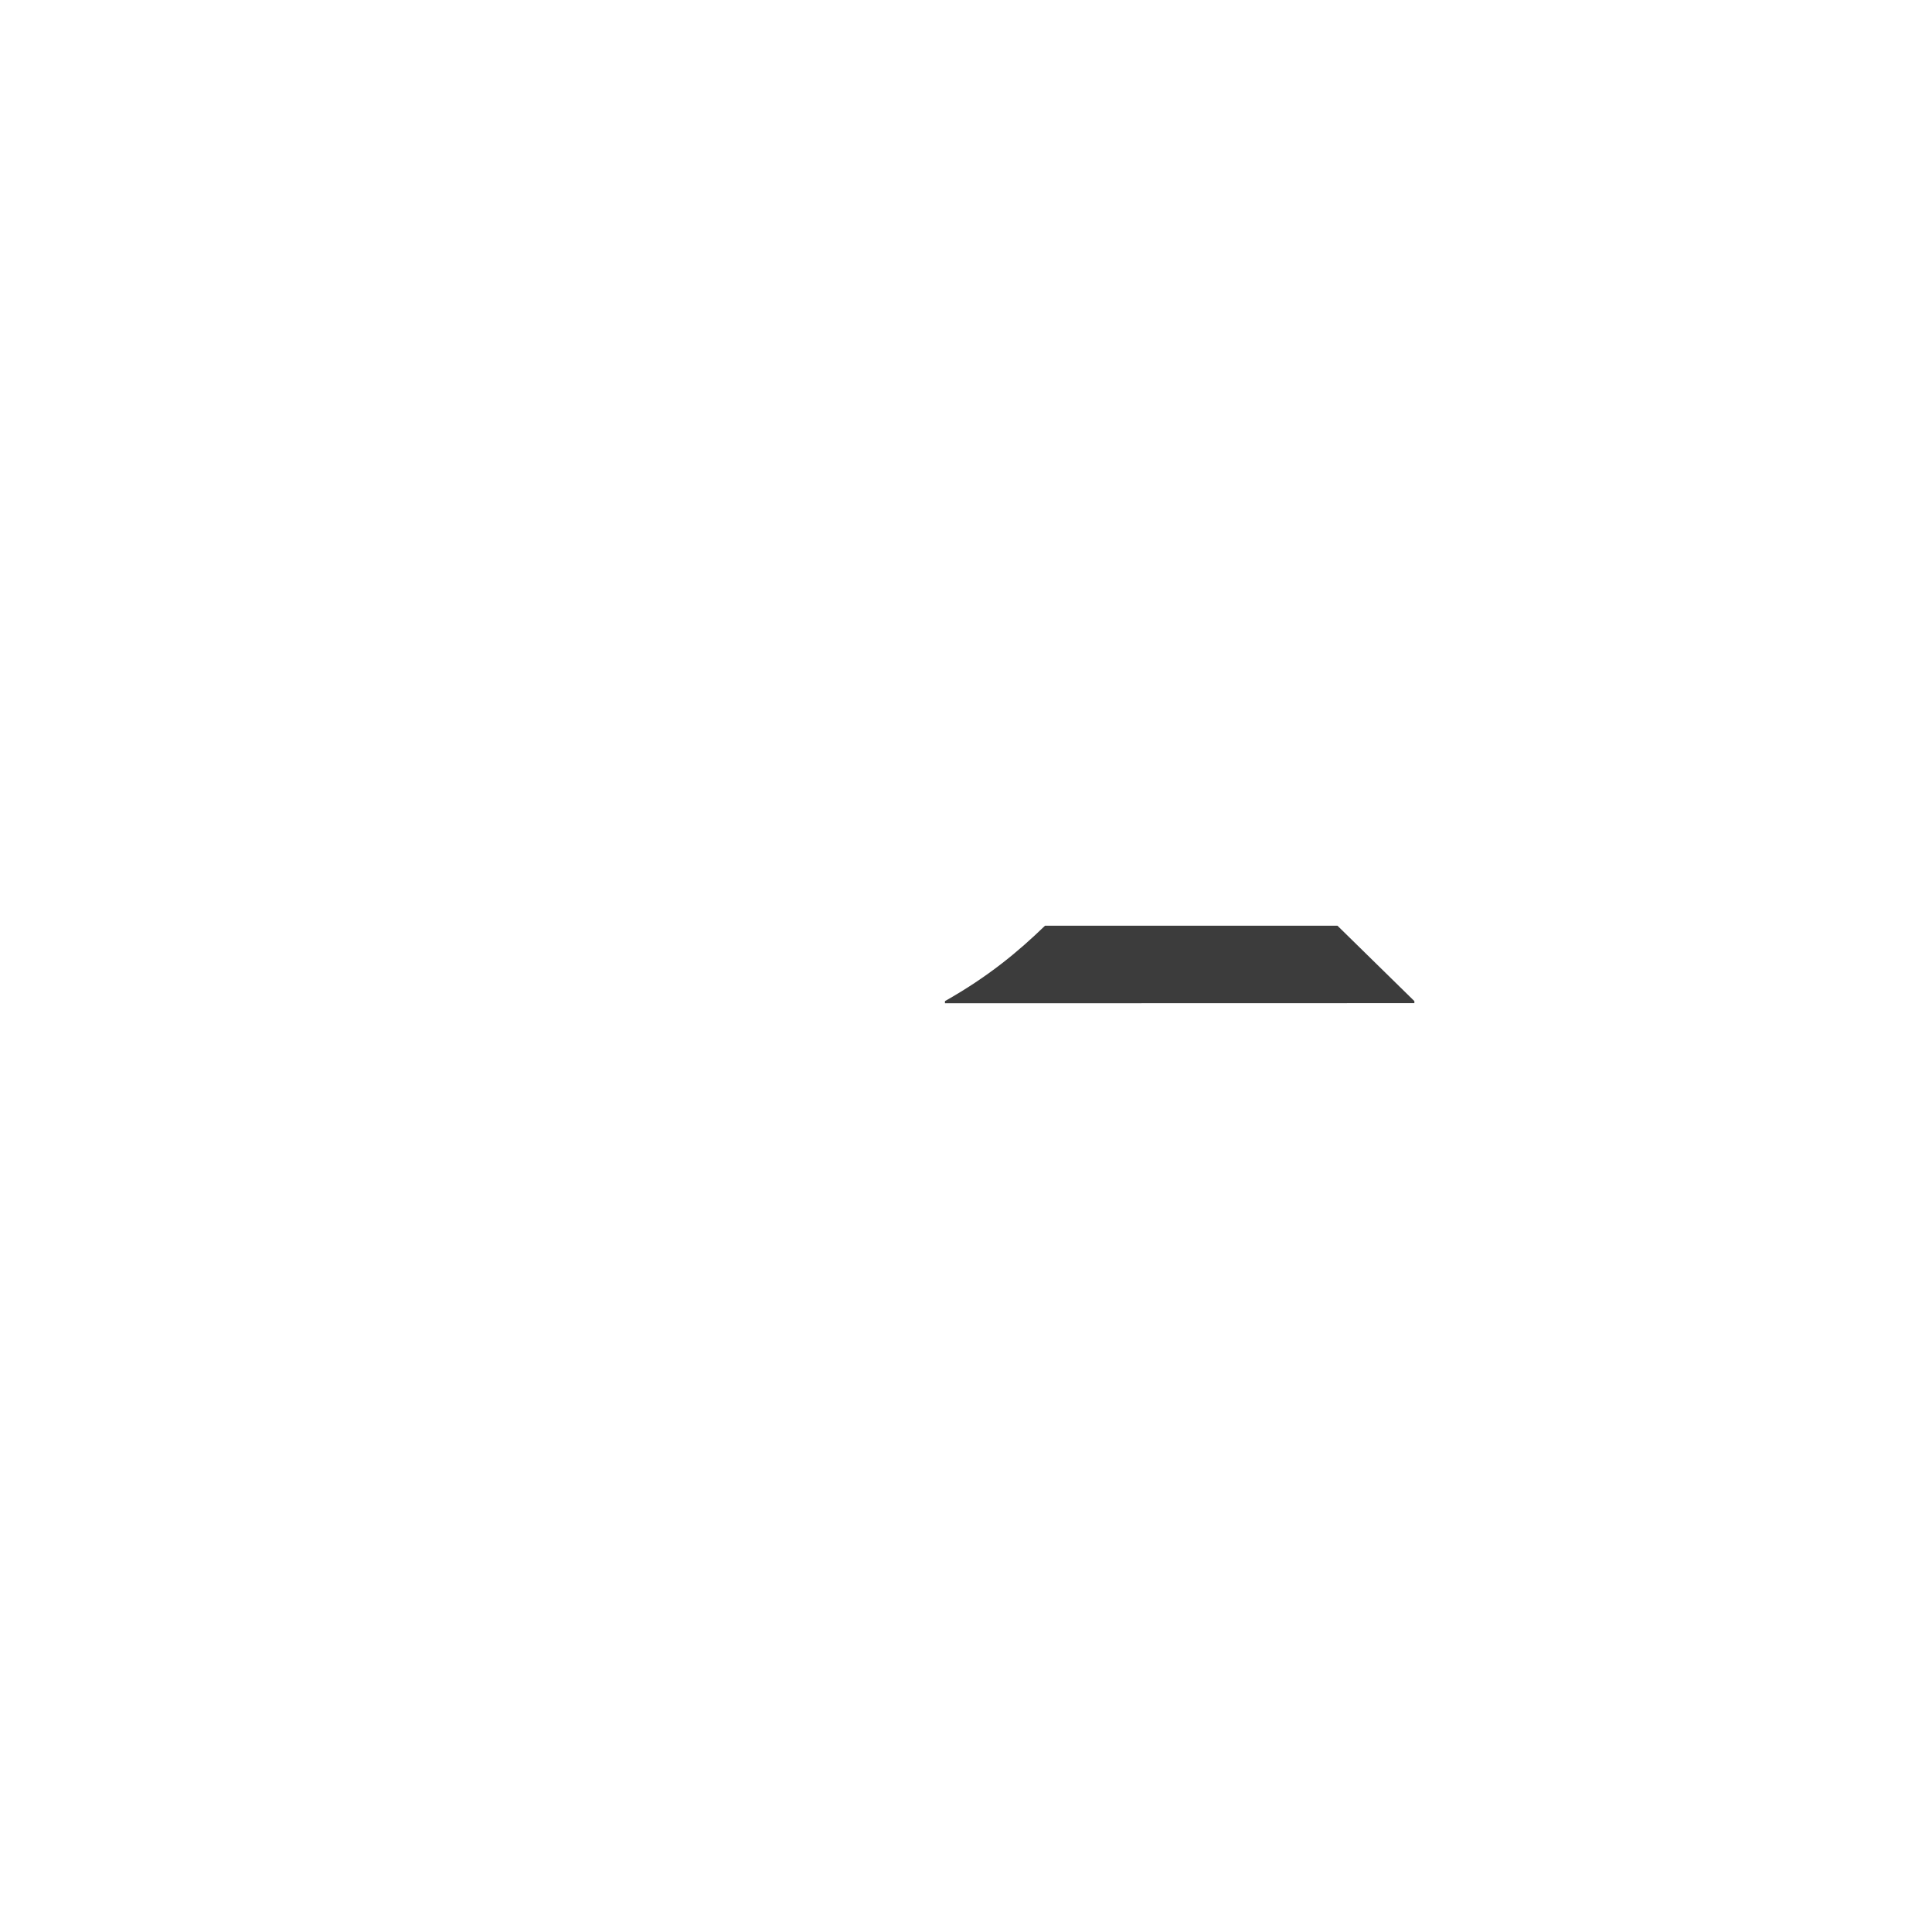
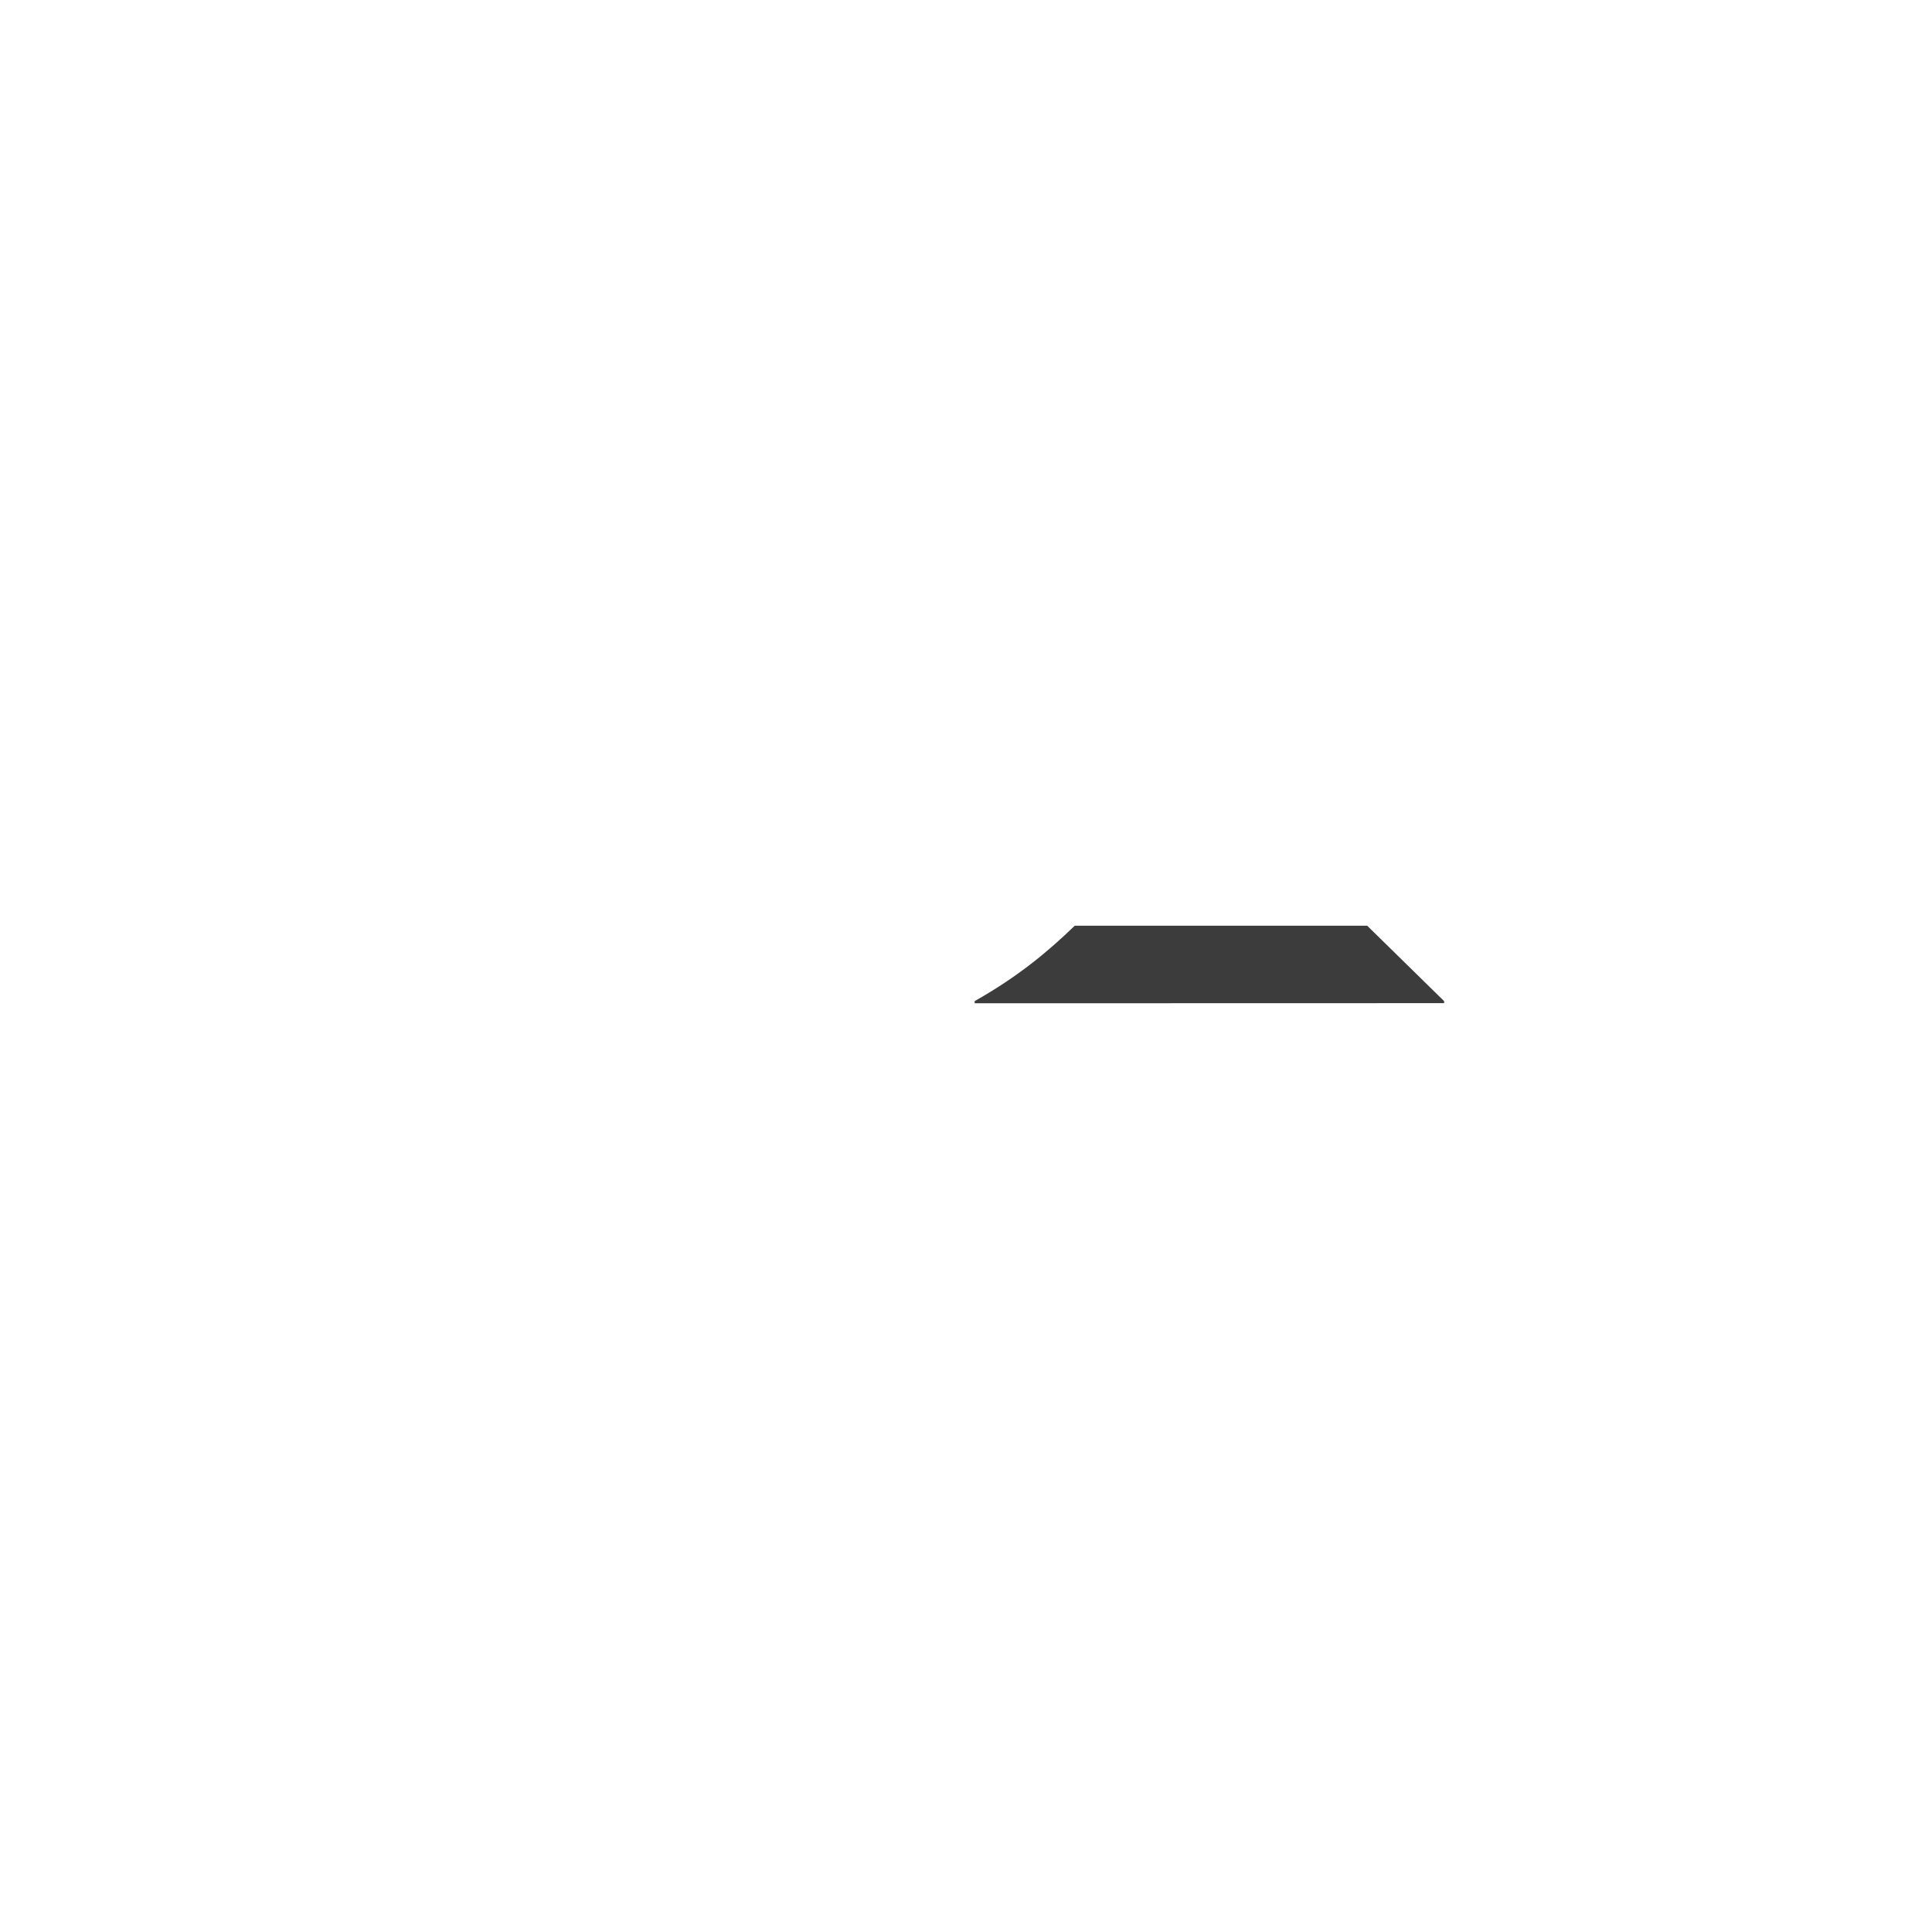
<svg xmlns="http://www.w3.org/2000/svg" width="65" height="65" viewBox="0 0 65 65" fill="none">
-   <path d="M47.585 33.681V33.75L31.792 33.754V33.681C33.249 32.858 34.254 32.02 35.158 31.145H44.998L47.585 33.681Z" fill="#3C3C3C" />
+   <path d="M48.585 33.681V33.75L32.792 33.754V33.681C34.249 32.858 35.254 32.02 36.158 31.145H45.998L48.585 33.681Z" fill="#3C3C3C" />
</svg>
